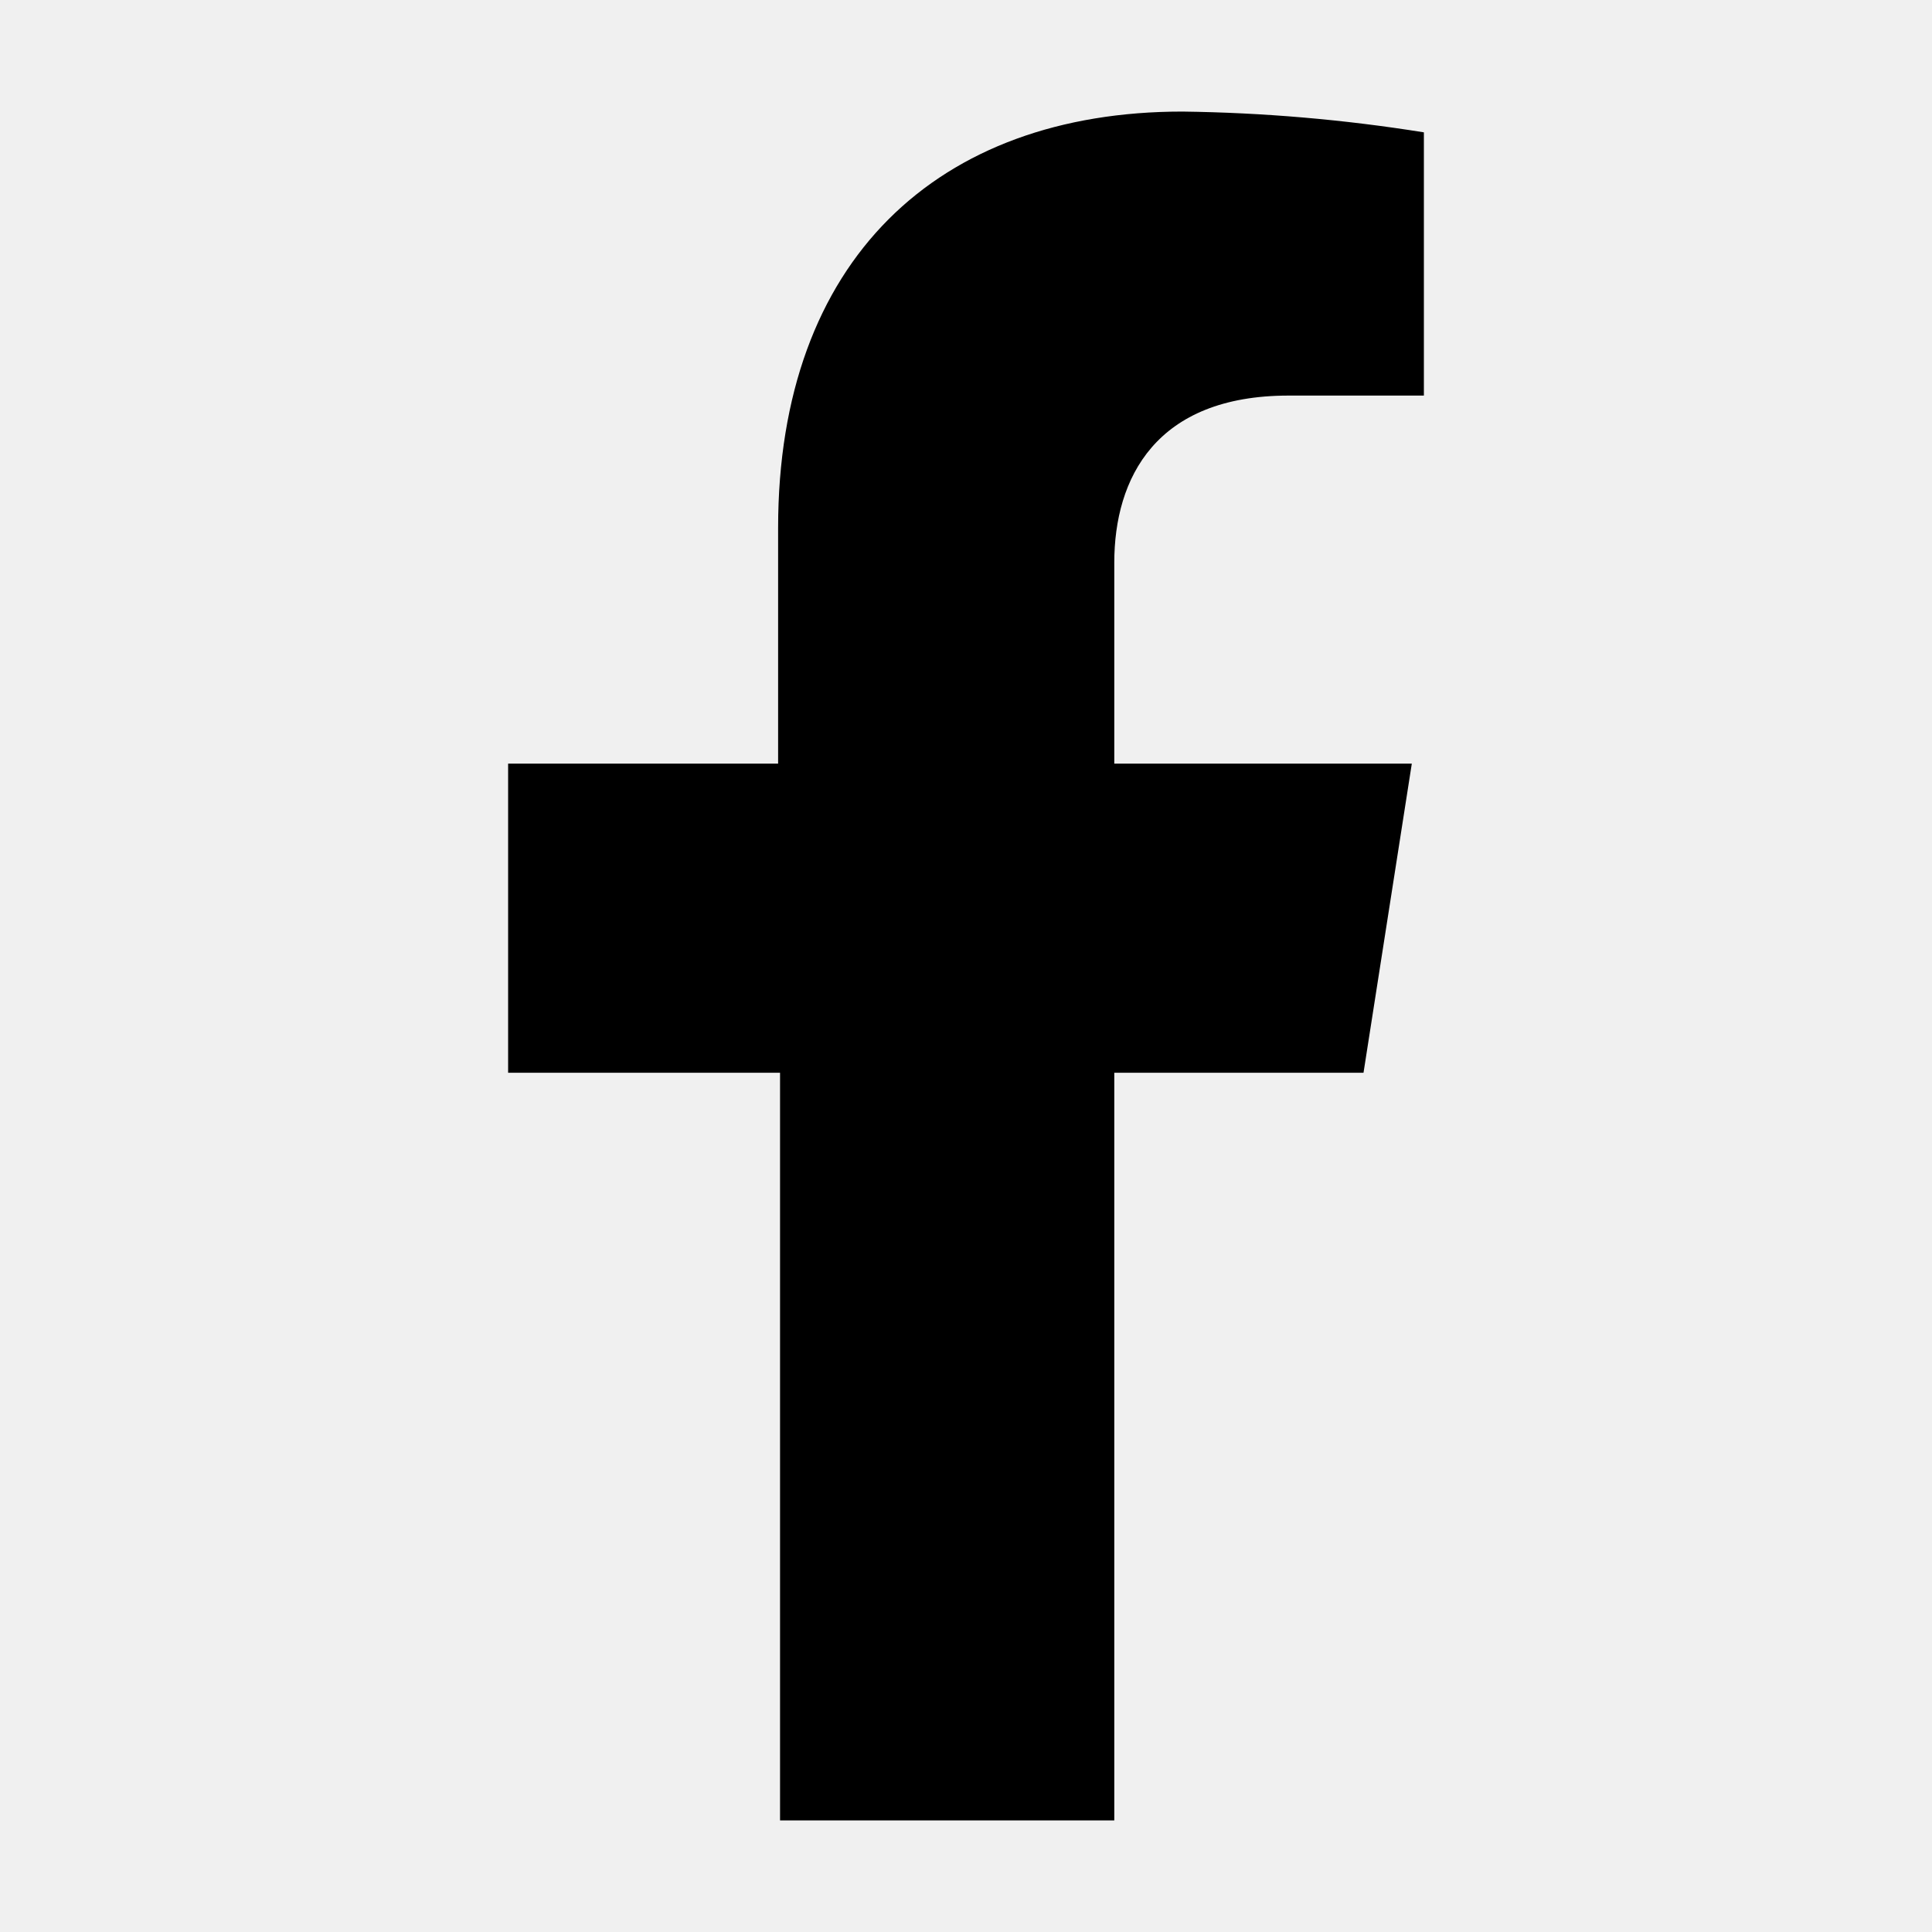
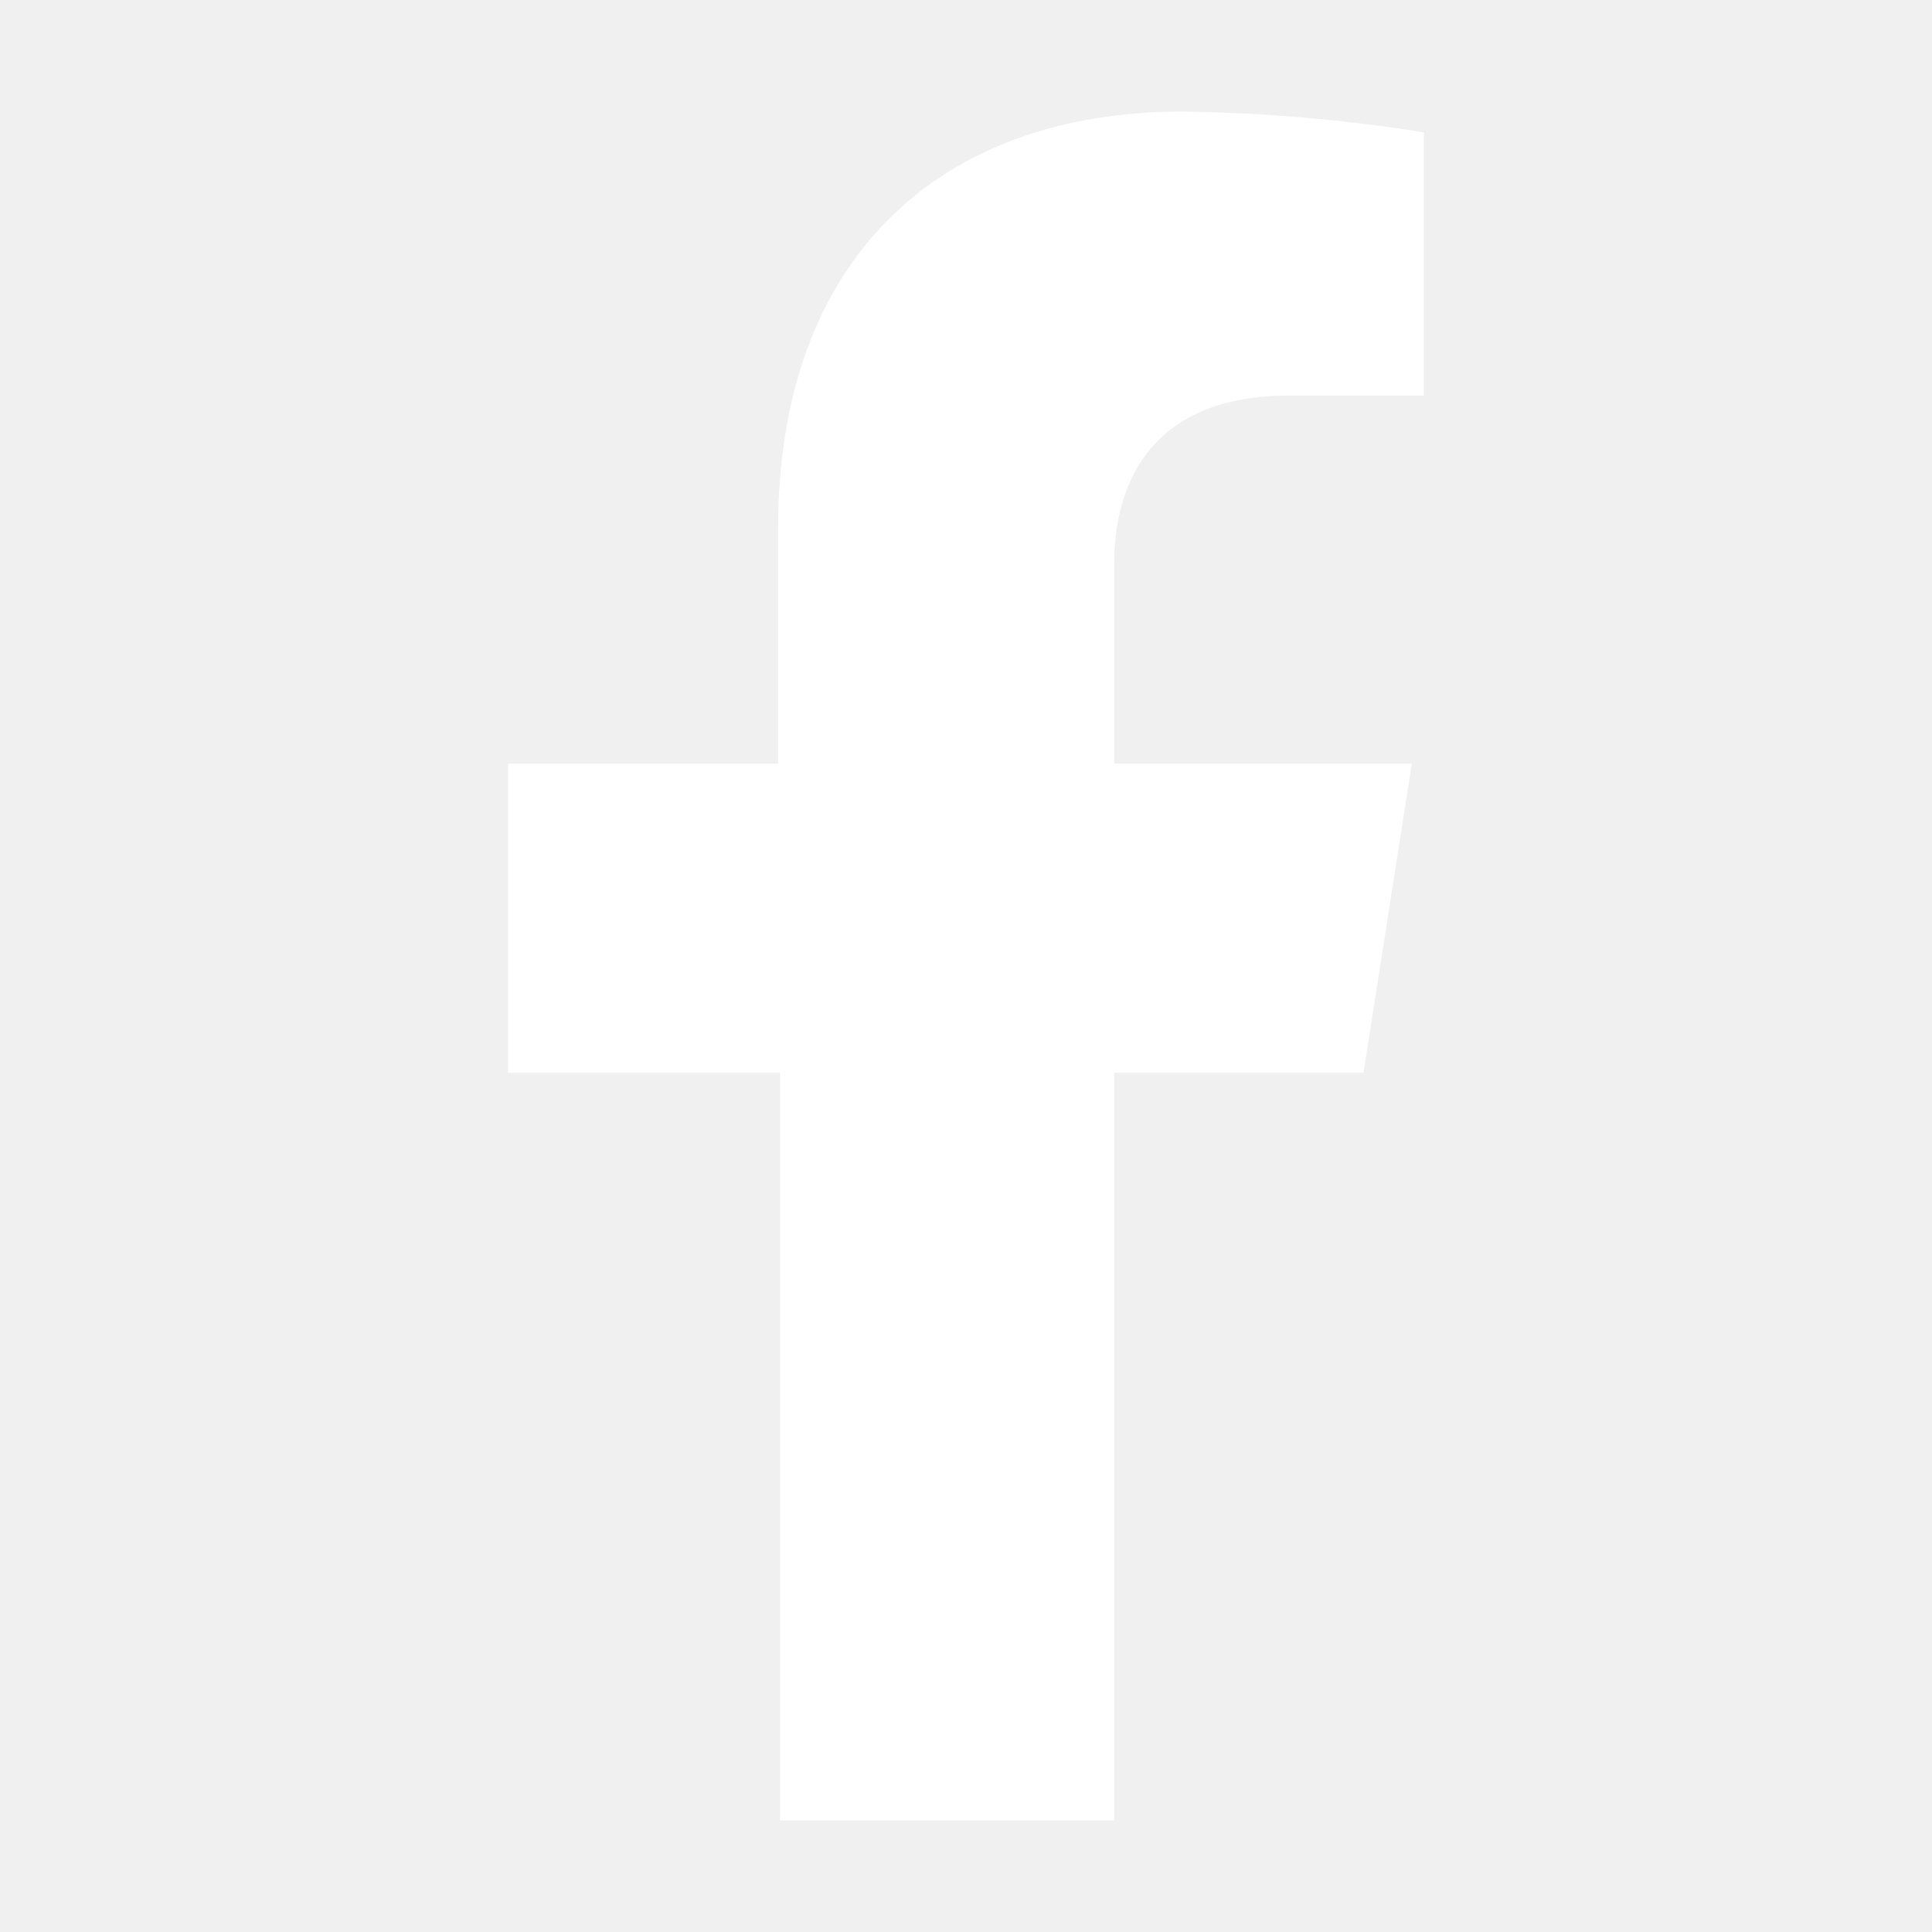
<svg xmlns="http://www.w3.org/2000/svg" viewBox="0 0 40 40">
-   <g data-name="Capa 2">
-     <g data-name="Layer 1">
-       <path d="M28.23 22.21l1-6.4h-6.16v-4.16c0-1.75.86-3.46 3.61-3.46h2.8V2.74a34.37 34.37 0 00-5-.43c-5.06 0-8.37 3.07-8.37 8.62v4.88h-5.59v6.4h5.63v15.48h6.92V22.21z" fill="#000" />
-       <path fill="none" d="M0 0h40v40H0z" />
+   <defs>
+     <style>.cls-1{fill:#fff;}.cls-2{fill:none;}</style>
+   </defs>
+   <g id="Capa_2" data-name="Capa 2">
+     <g id="Layer_1" data-name="Layer 1">
+       <path class="cls-1" d="M28.23,22.21l1-6.4H23.07V11.65c0-1.75.86-3.46,3.61-3.46h2.8V2.74a34.37,34.37,0,0,0-5-.43c-5.06,0-8.37,3.07-8.37,8.62v4.88H10.52v6.4h5.63V37.69h6.92V22.21Z" />
+       <rect class="cls-2" width="40" height="40" />
    </g>
  </g>
</svg>
